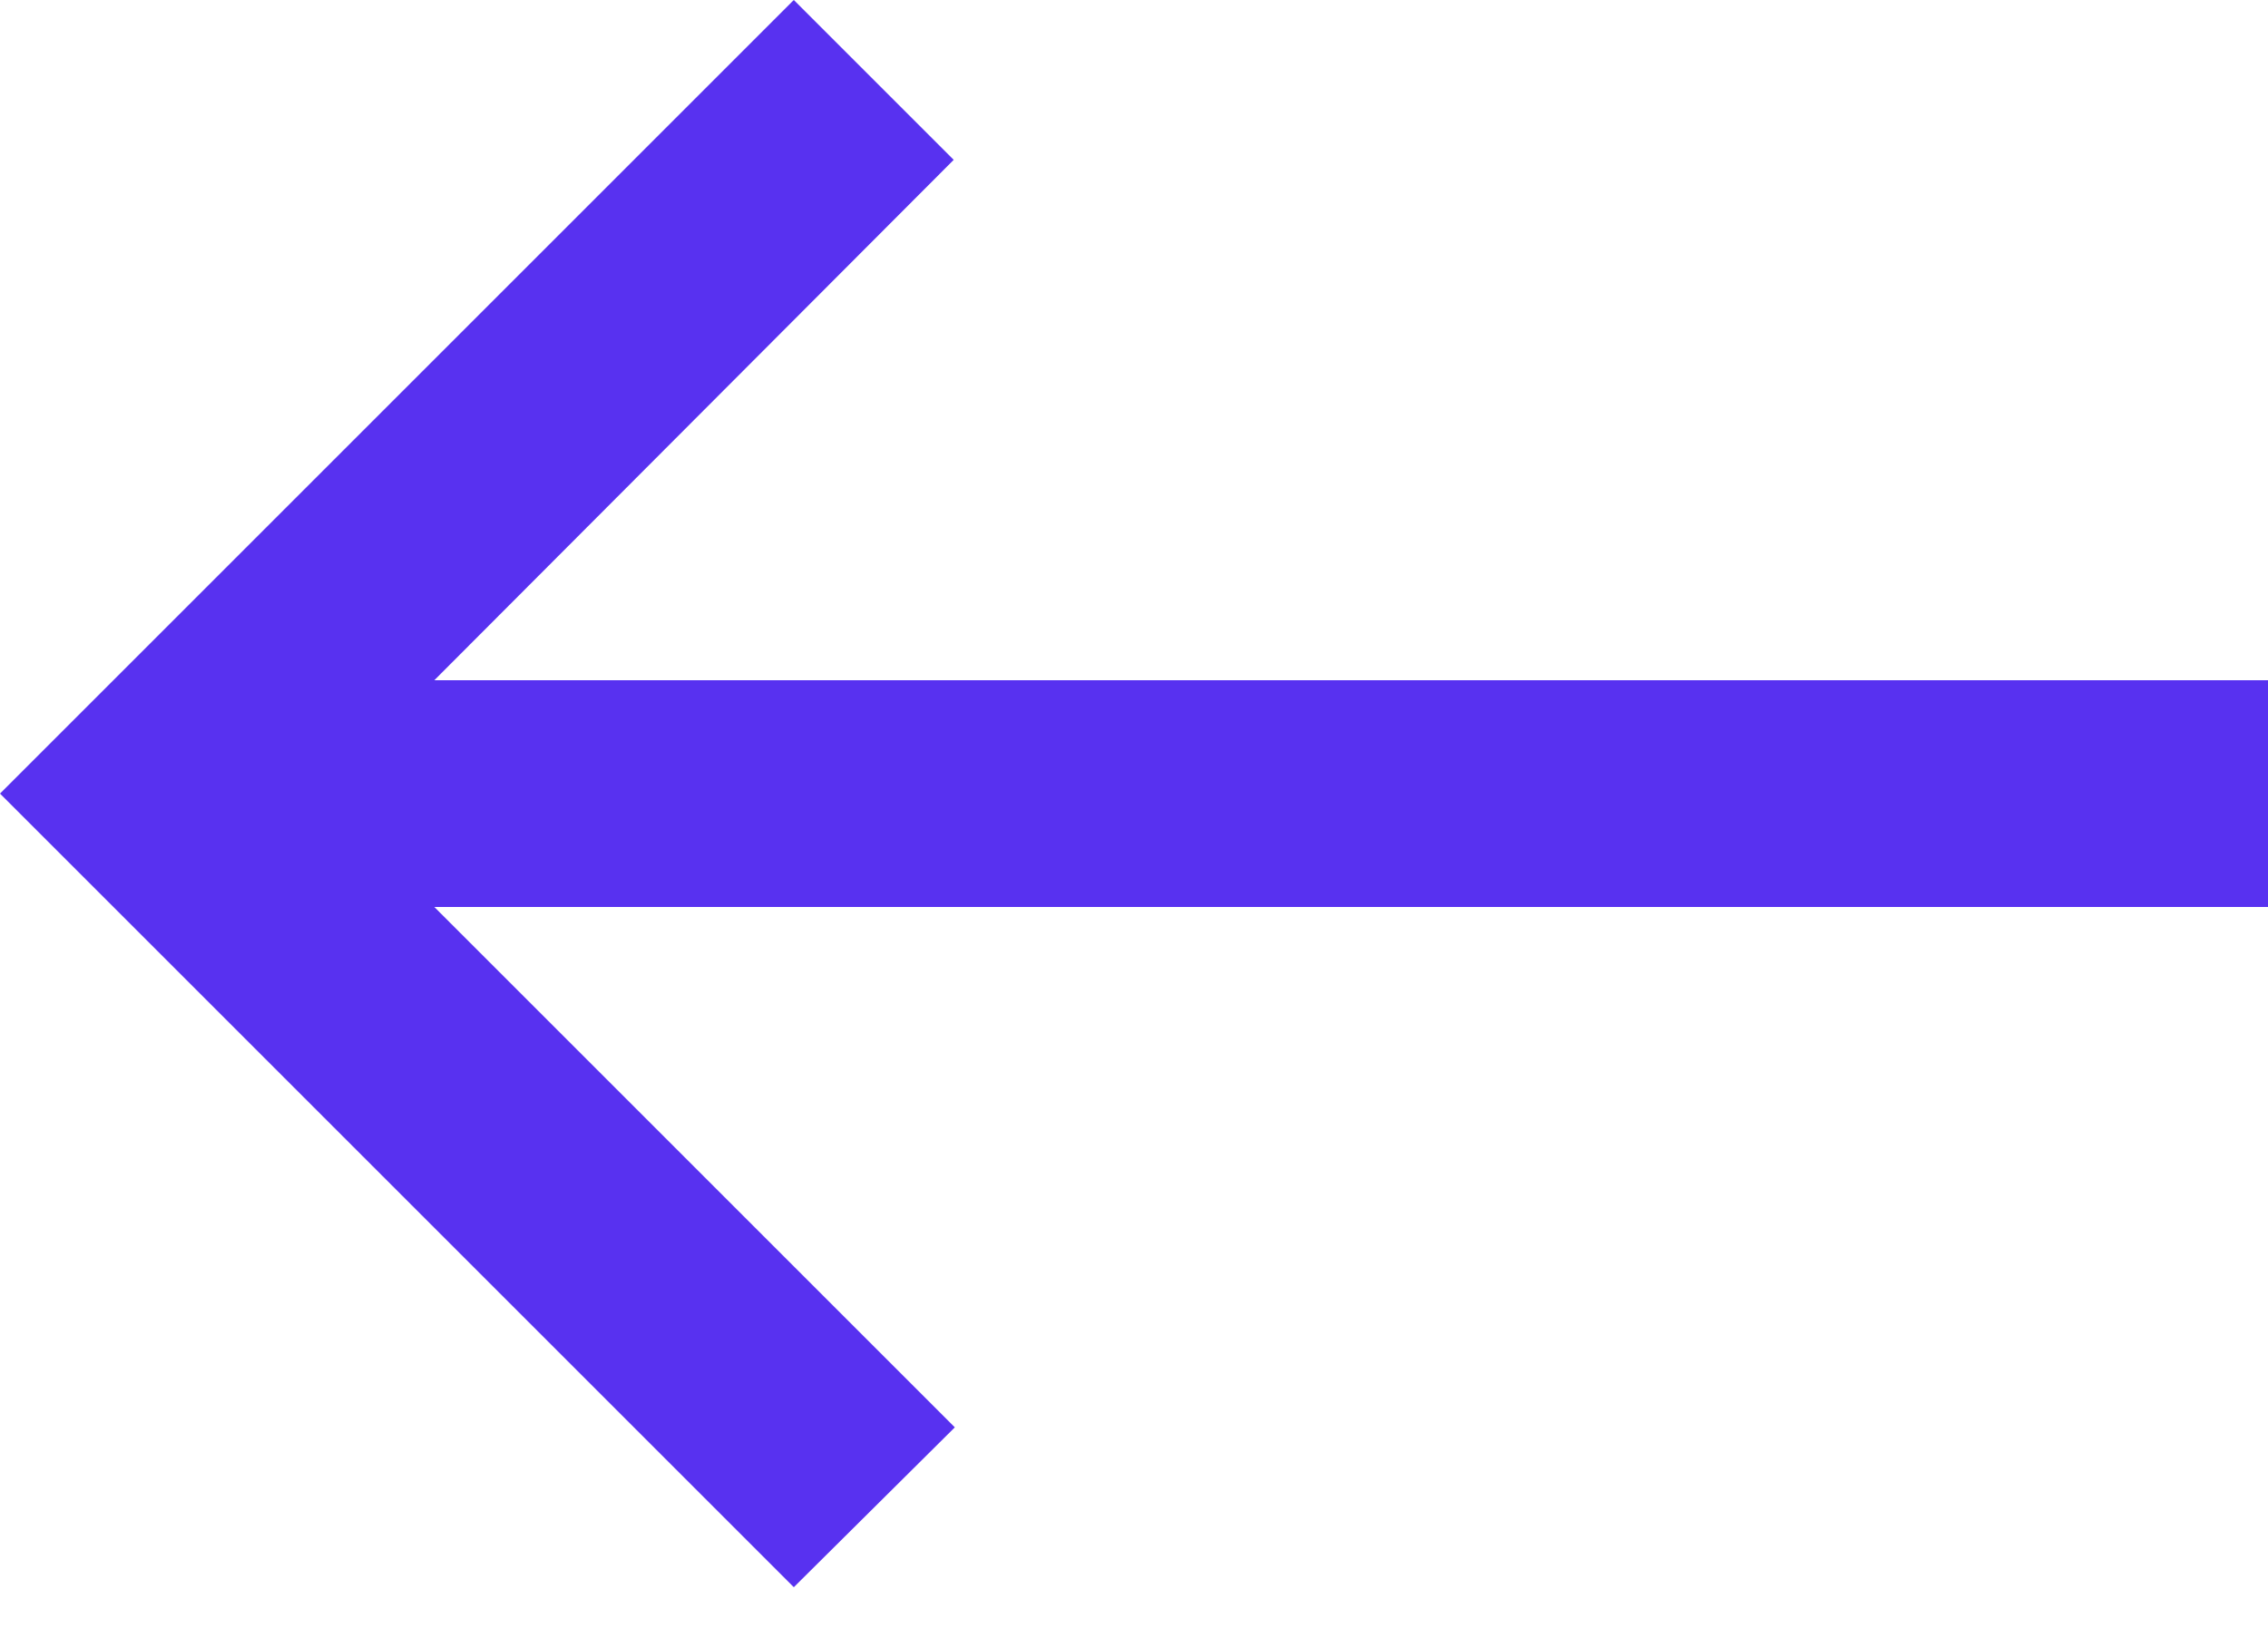
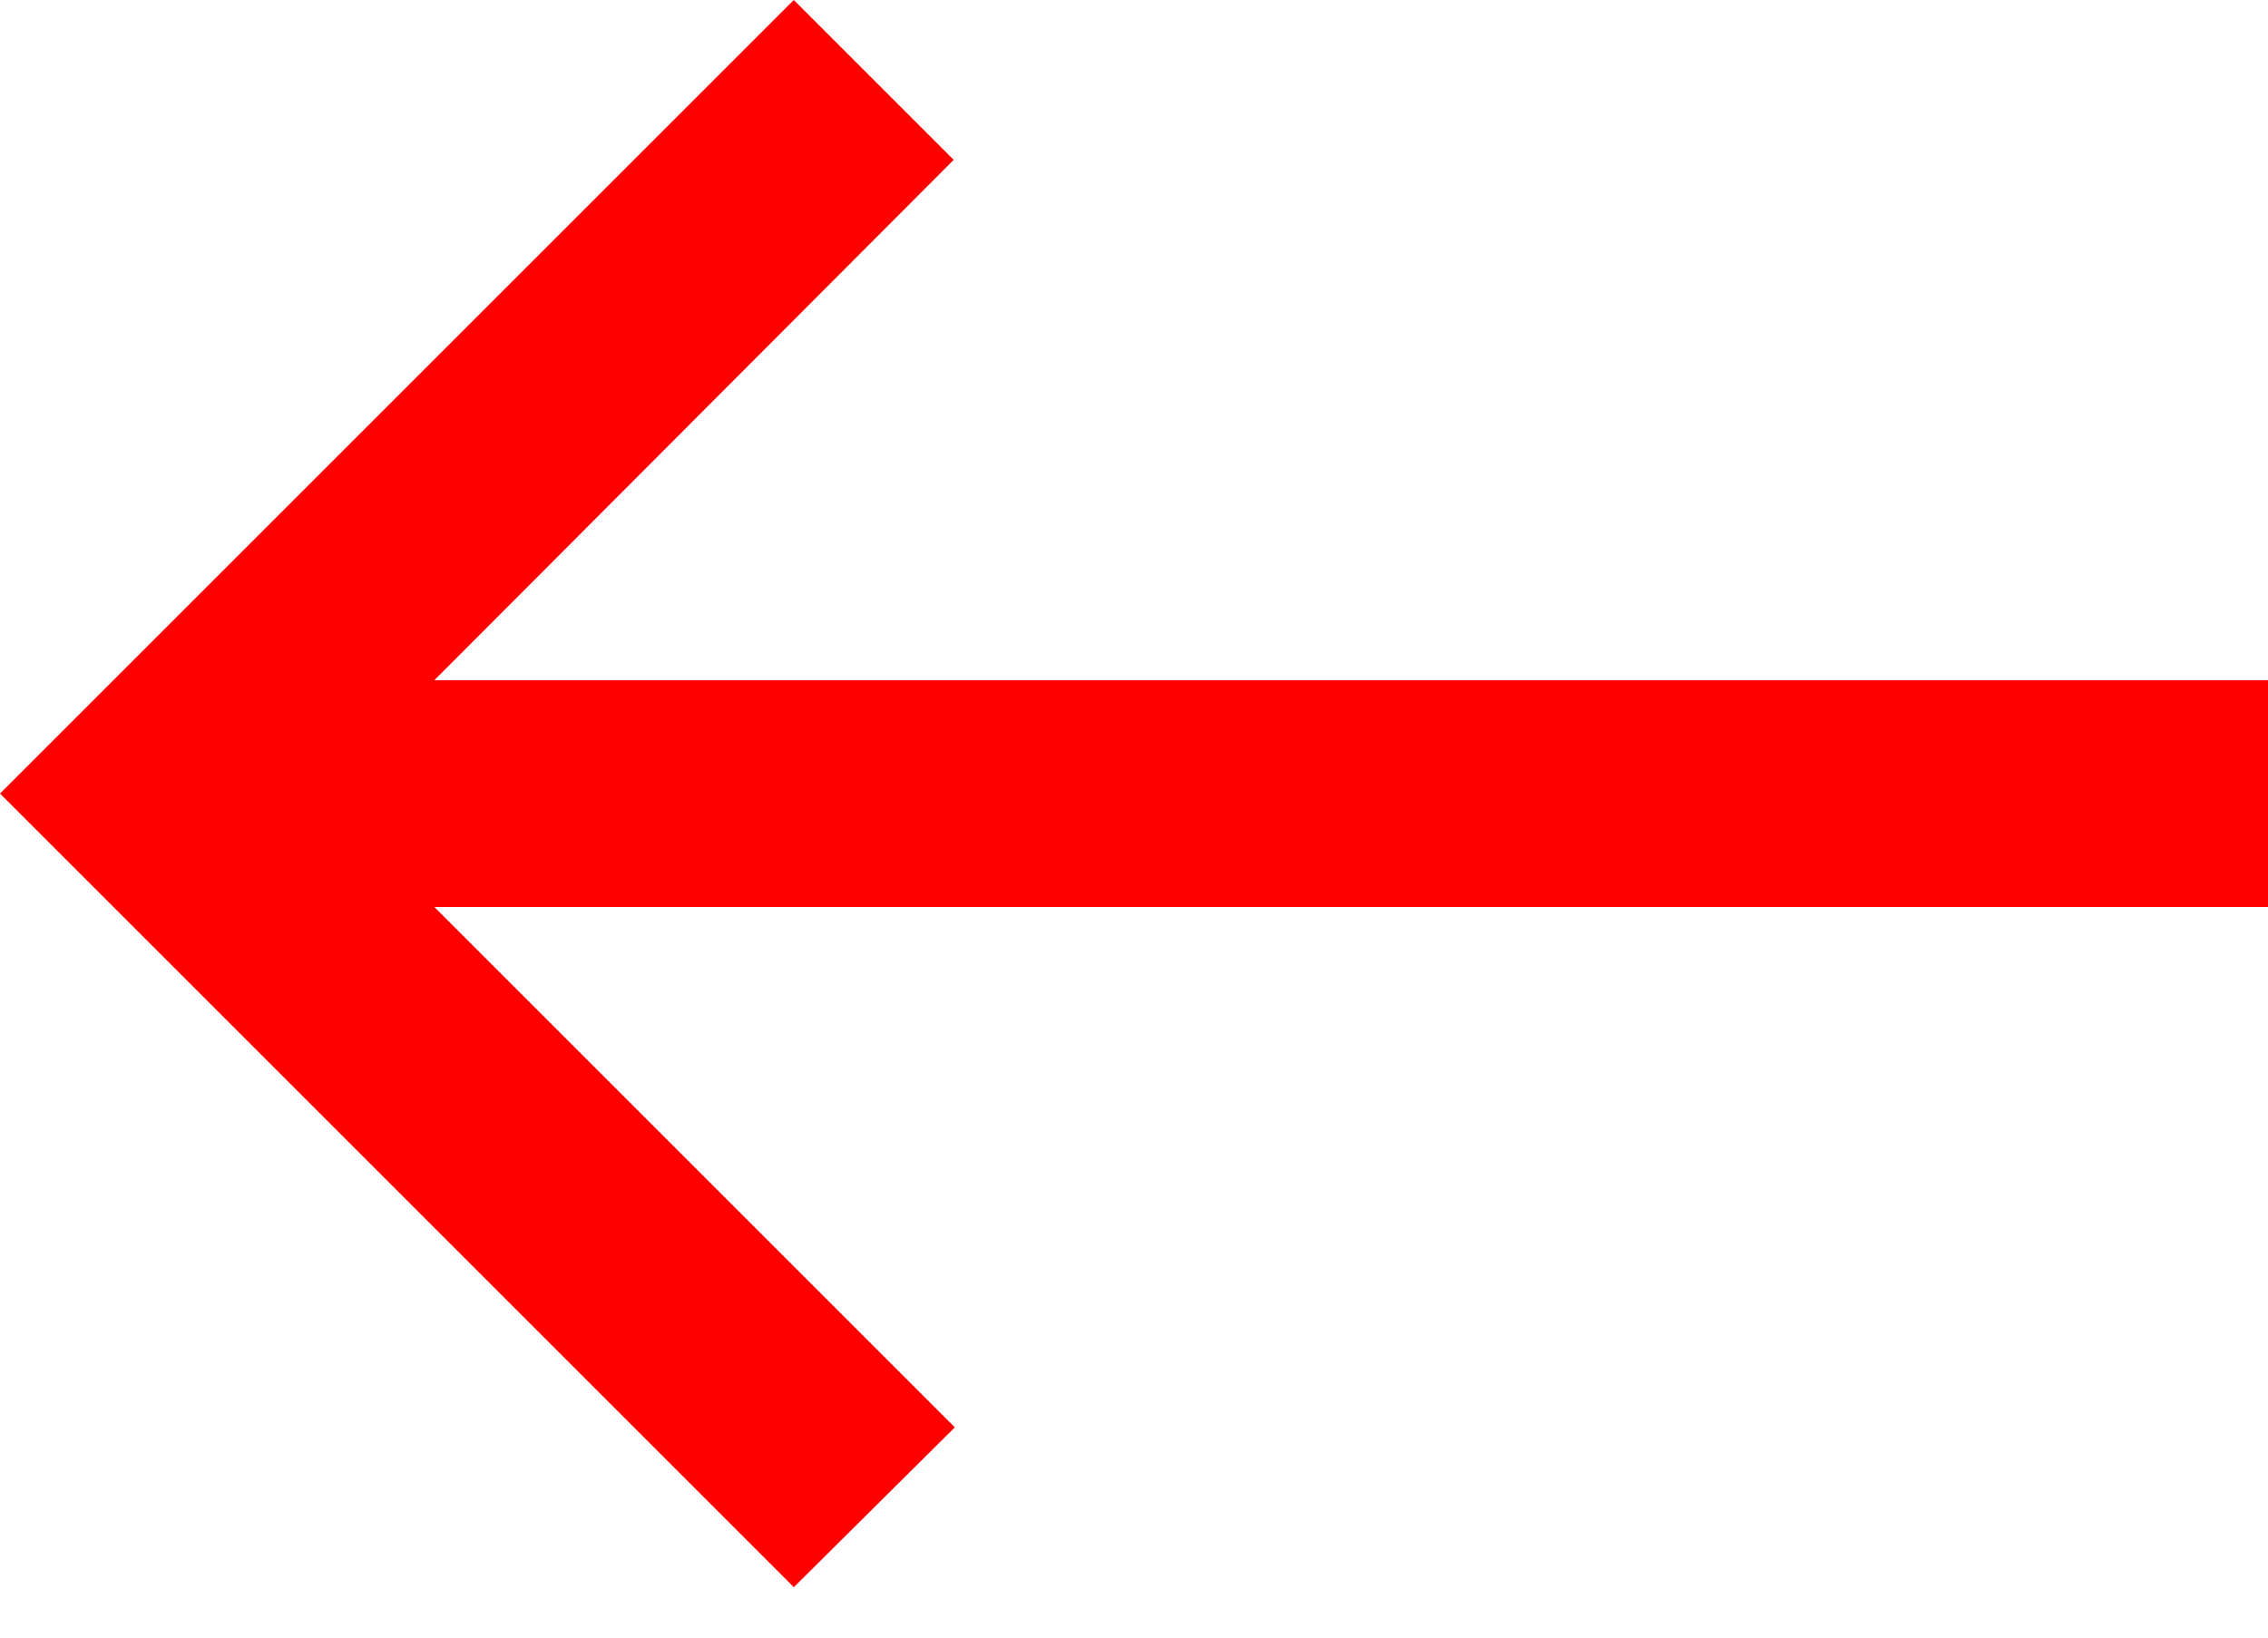
<svg xmlns="http://www.w3.org/2000/svg" width="18" height="13" viewBox="0 0 18 13" fill="none">
-   <path d="M6.3 0L7.569 1.269L3.447 5.4H18V7.2H3.447L7.578 11.331L6.3 12.6L0 6.3L6.3 0Z" fill="#5831F0" />
+   <path d="M6.3 0L7.569 1.269L3.447 5.4H18V7.2H3.447L7.578 11.331L6.3 12.6L0 6.3L6.3 0Z" fill="#ff0000" />
</svg>
